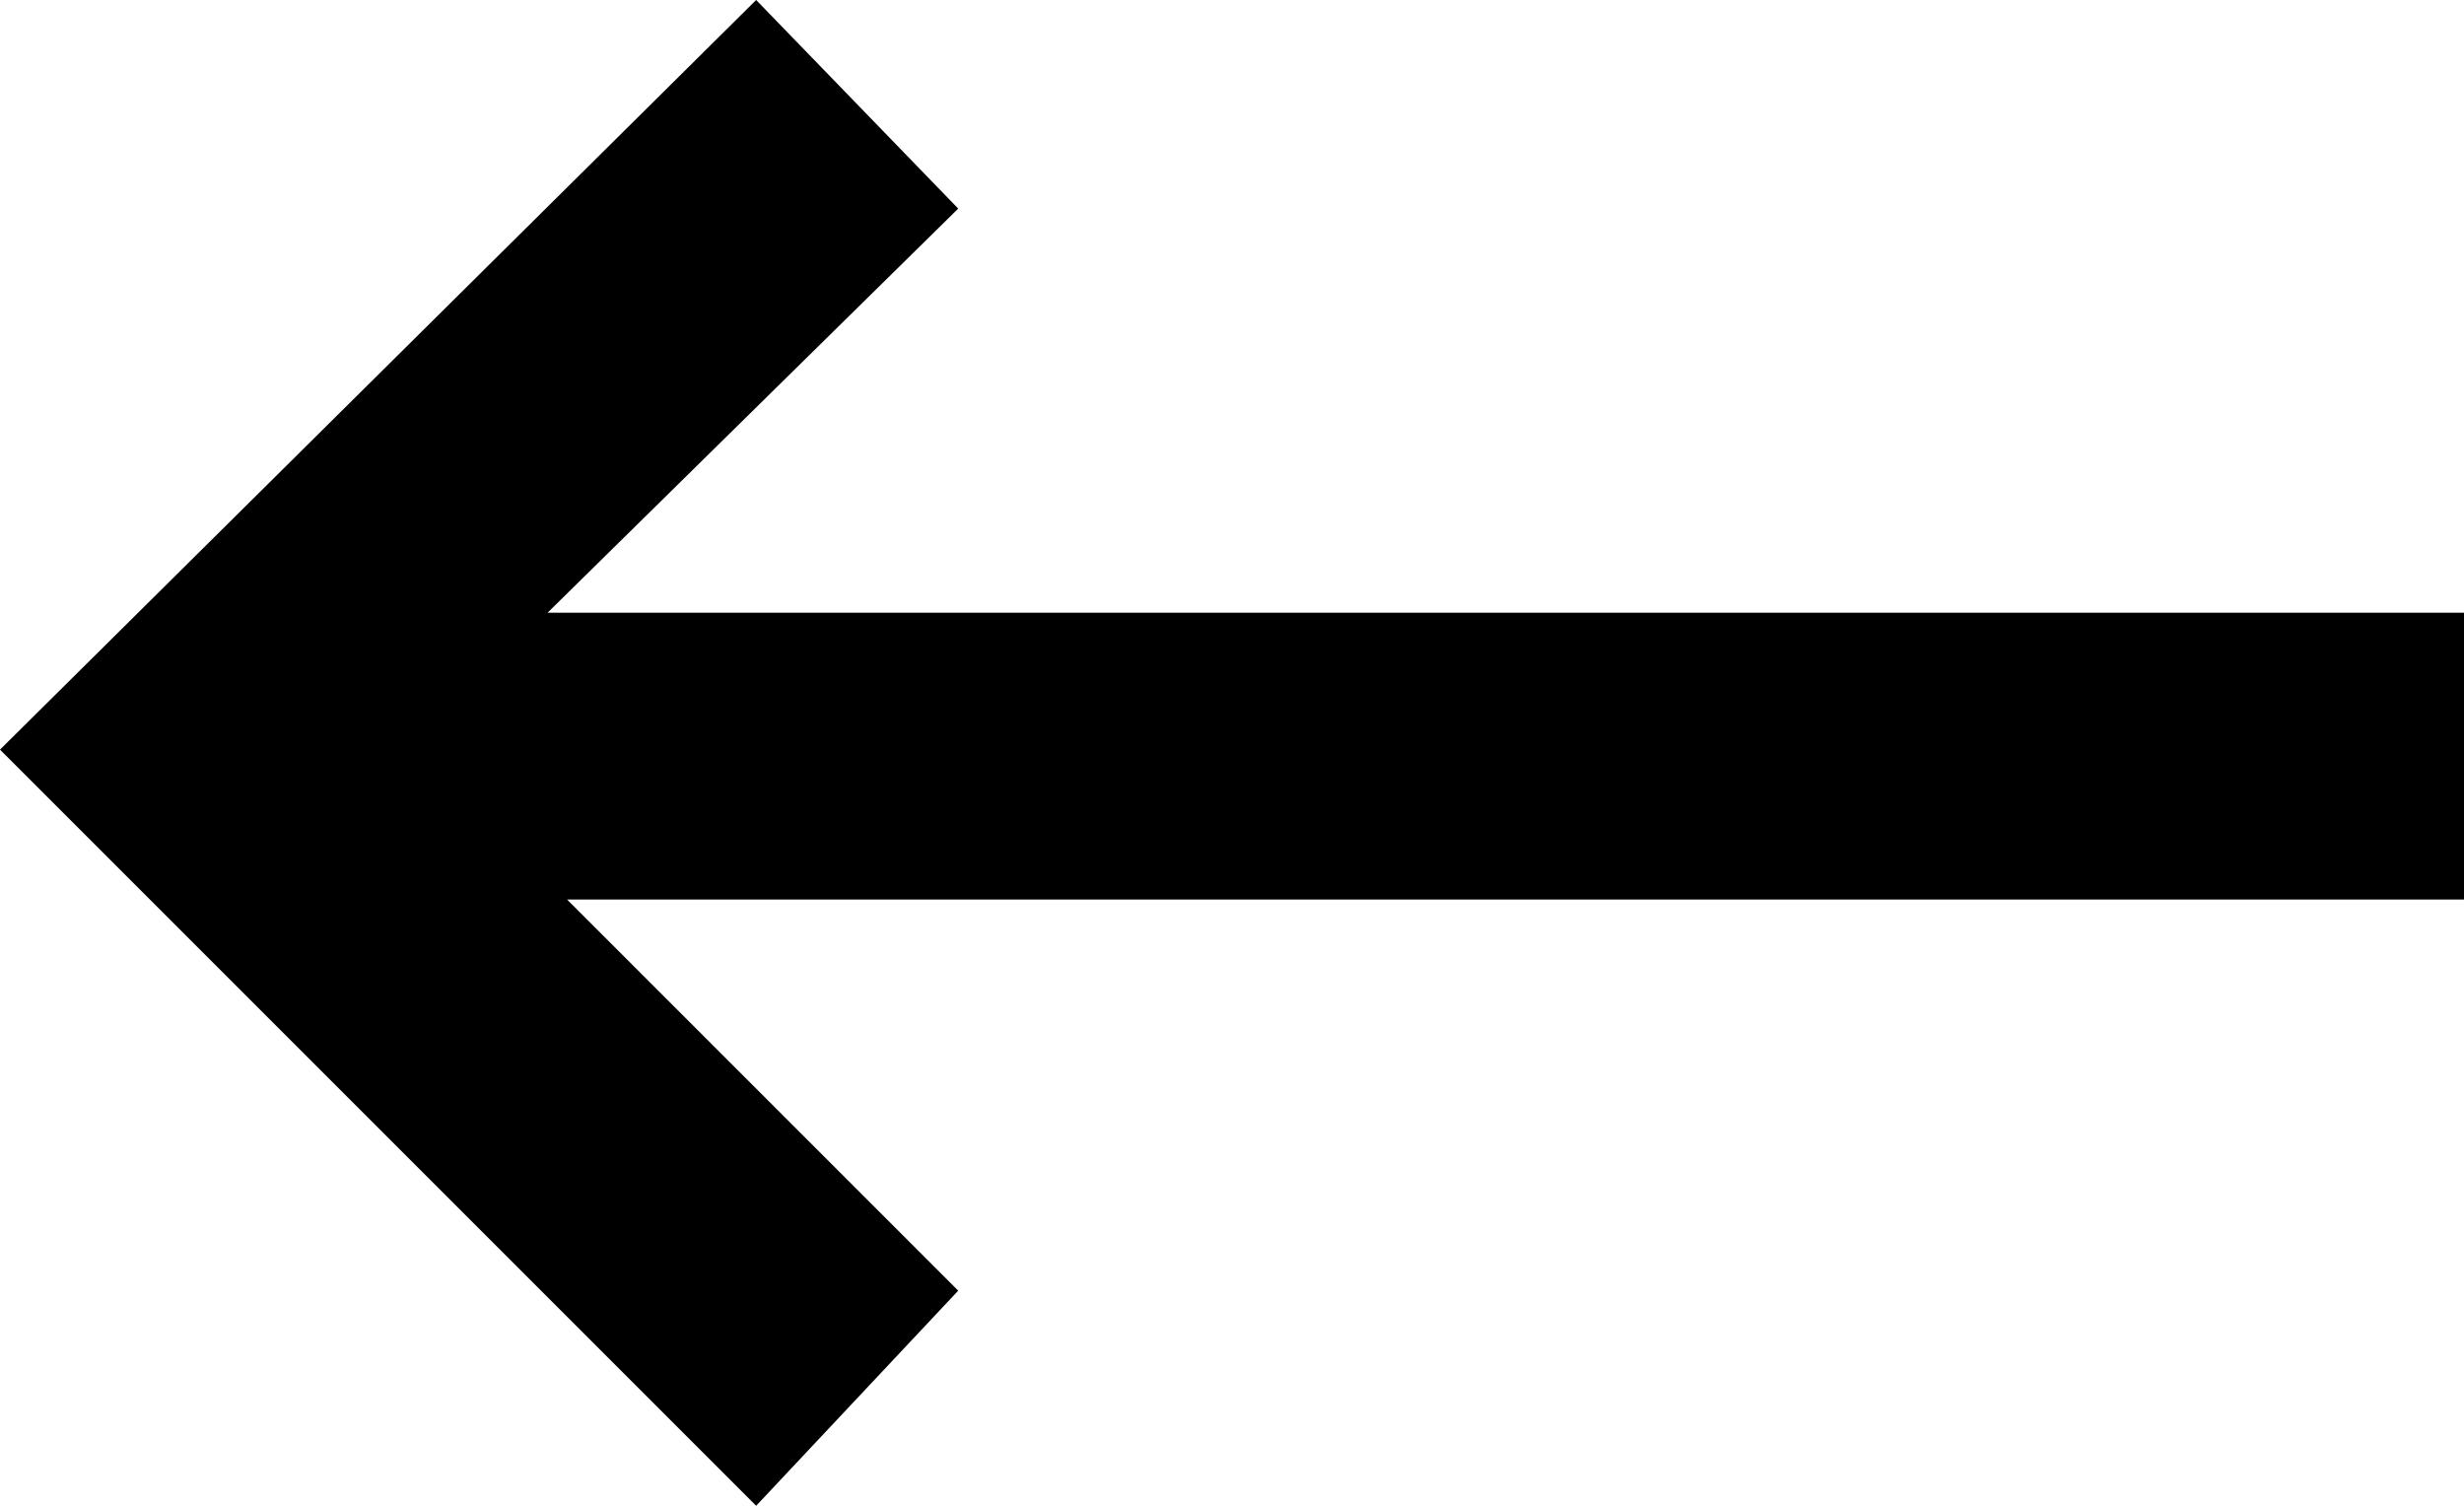
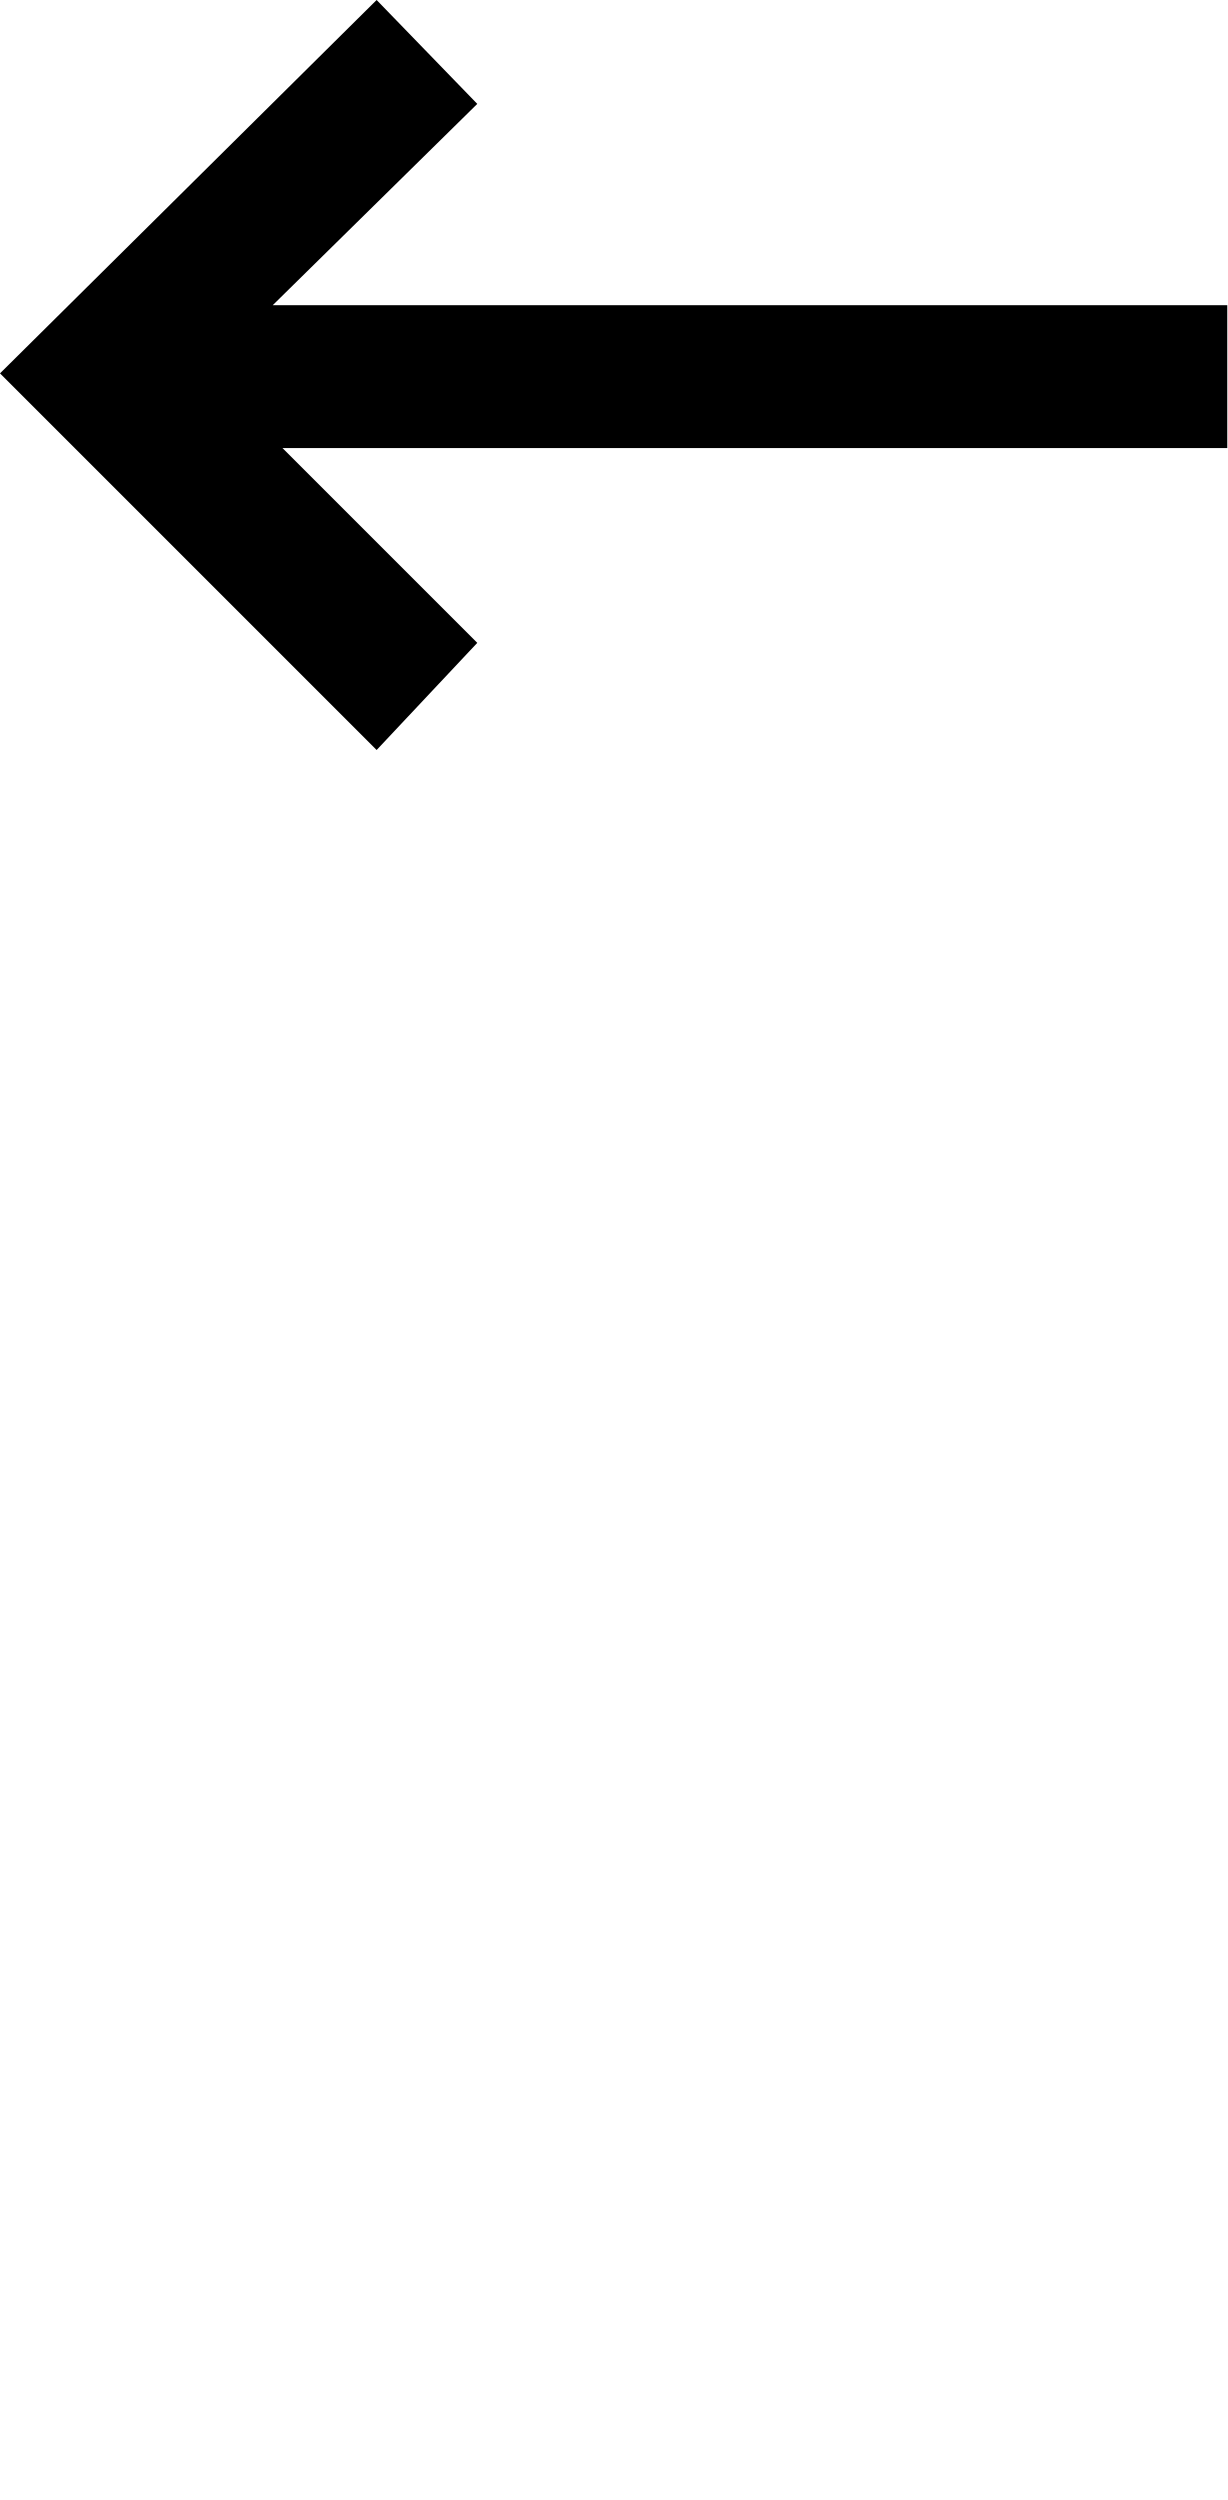
- <svg xmlns="http://www.w3.org/2000/svg" version="1.1" width="37.8" height="23.1" viewBox="0 -200 378 231" id="svg2">
+ <svg xmlns="http://www.w3.org/2000/svg" version="1.1" width="37.8" height="77" viewBox="0 -200 378 770" id="svg2">
  <defs id="defs10" />
  <g transform="matrix(1,0,0,-1,-45,561)" id="g4">
    <path d="M 129,667 H 423 V 623 H 132 l 60,-60 -31,-33 -116,116 116,115 31,-32 z" id="path6" style="fill:currentColor" />
  </g>
</svg>
